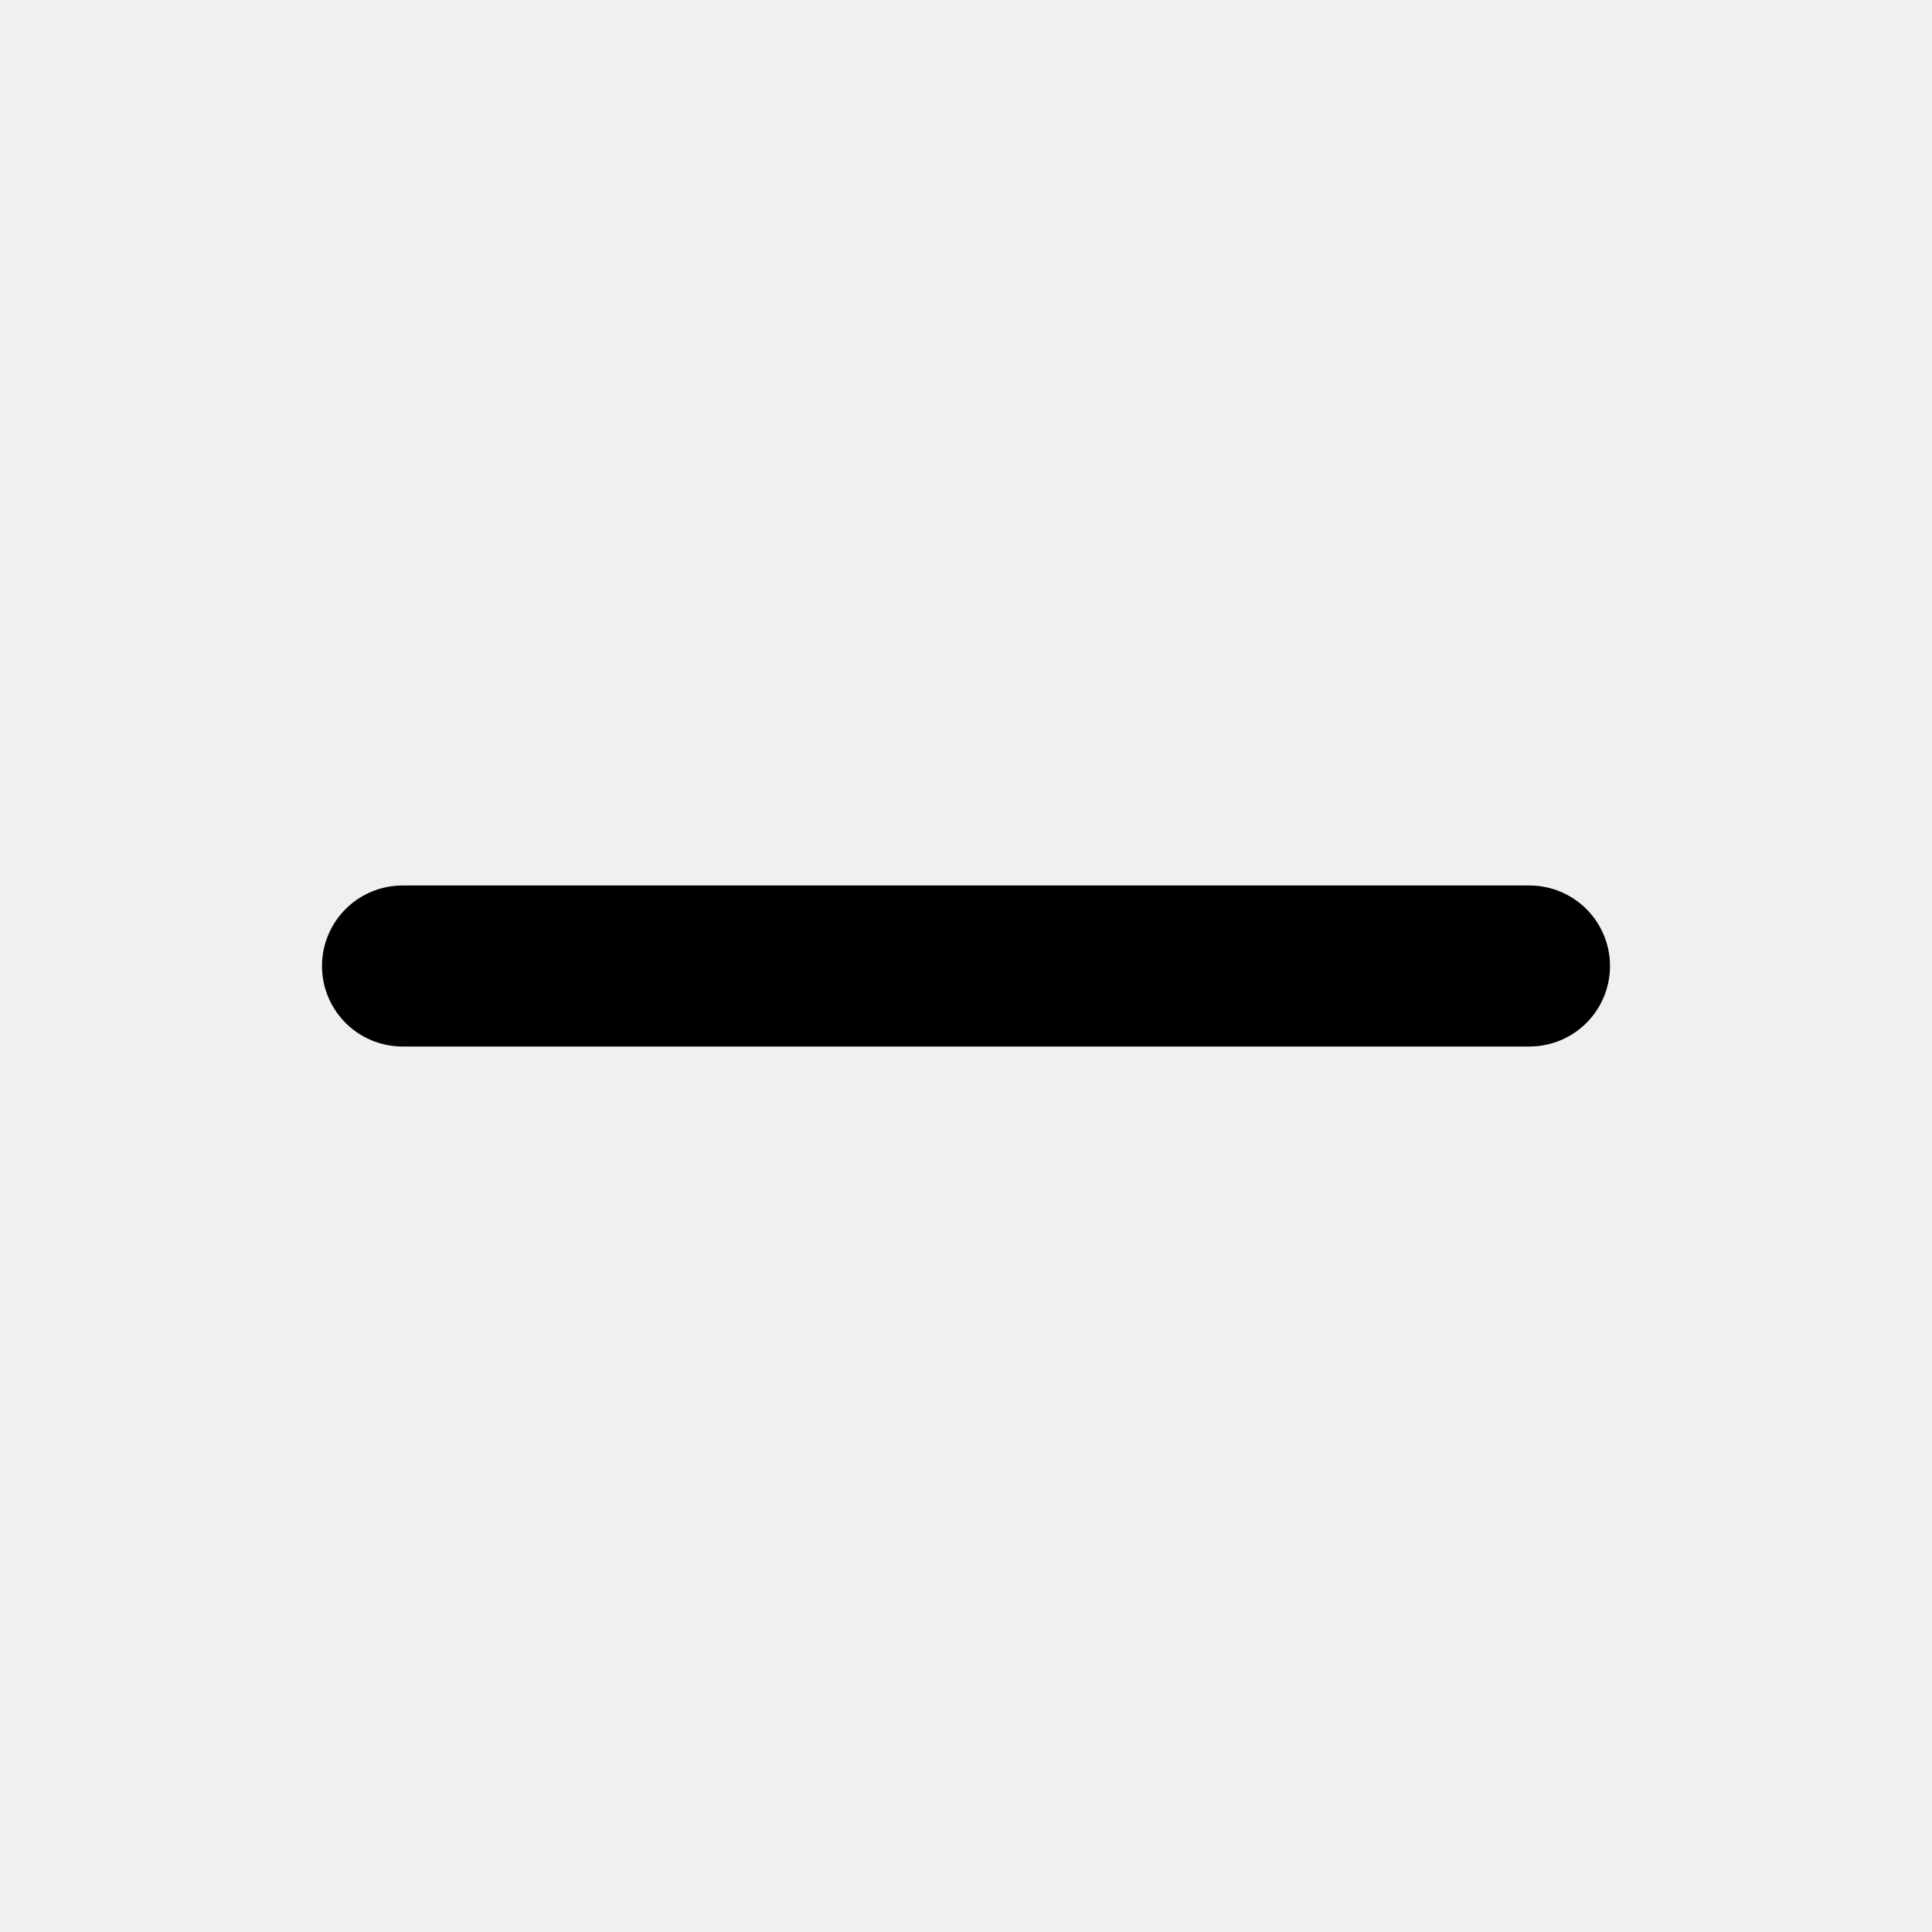
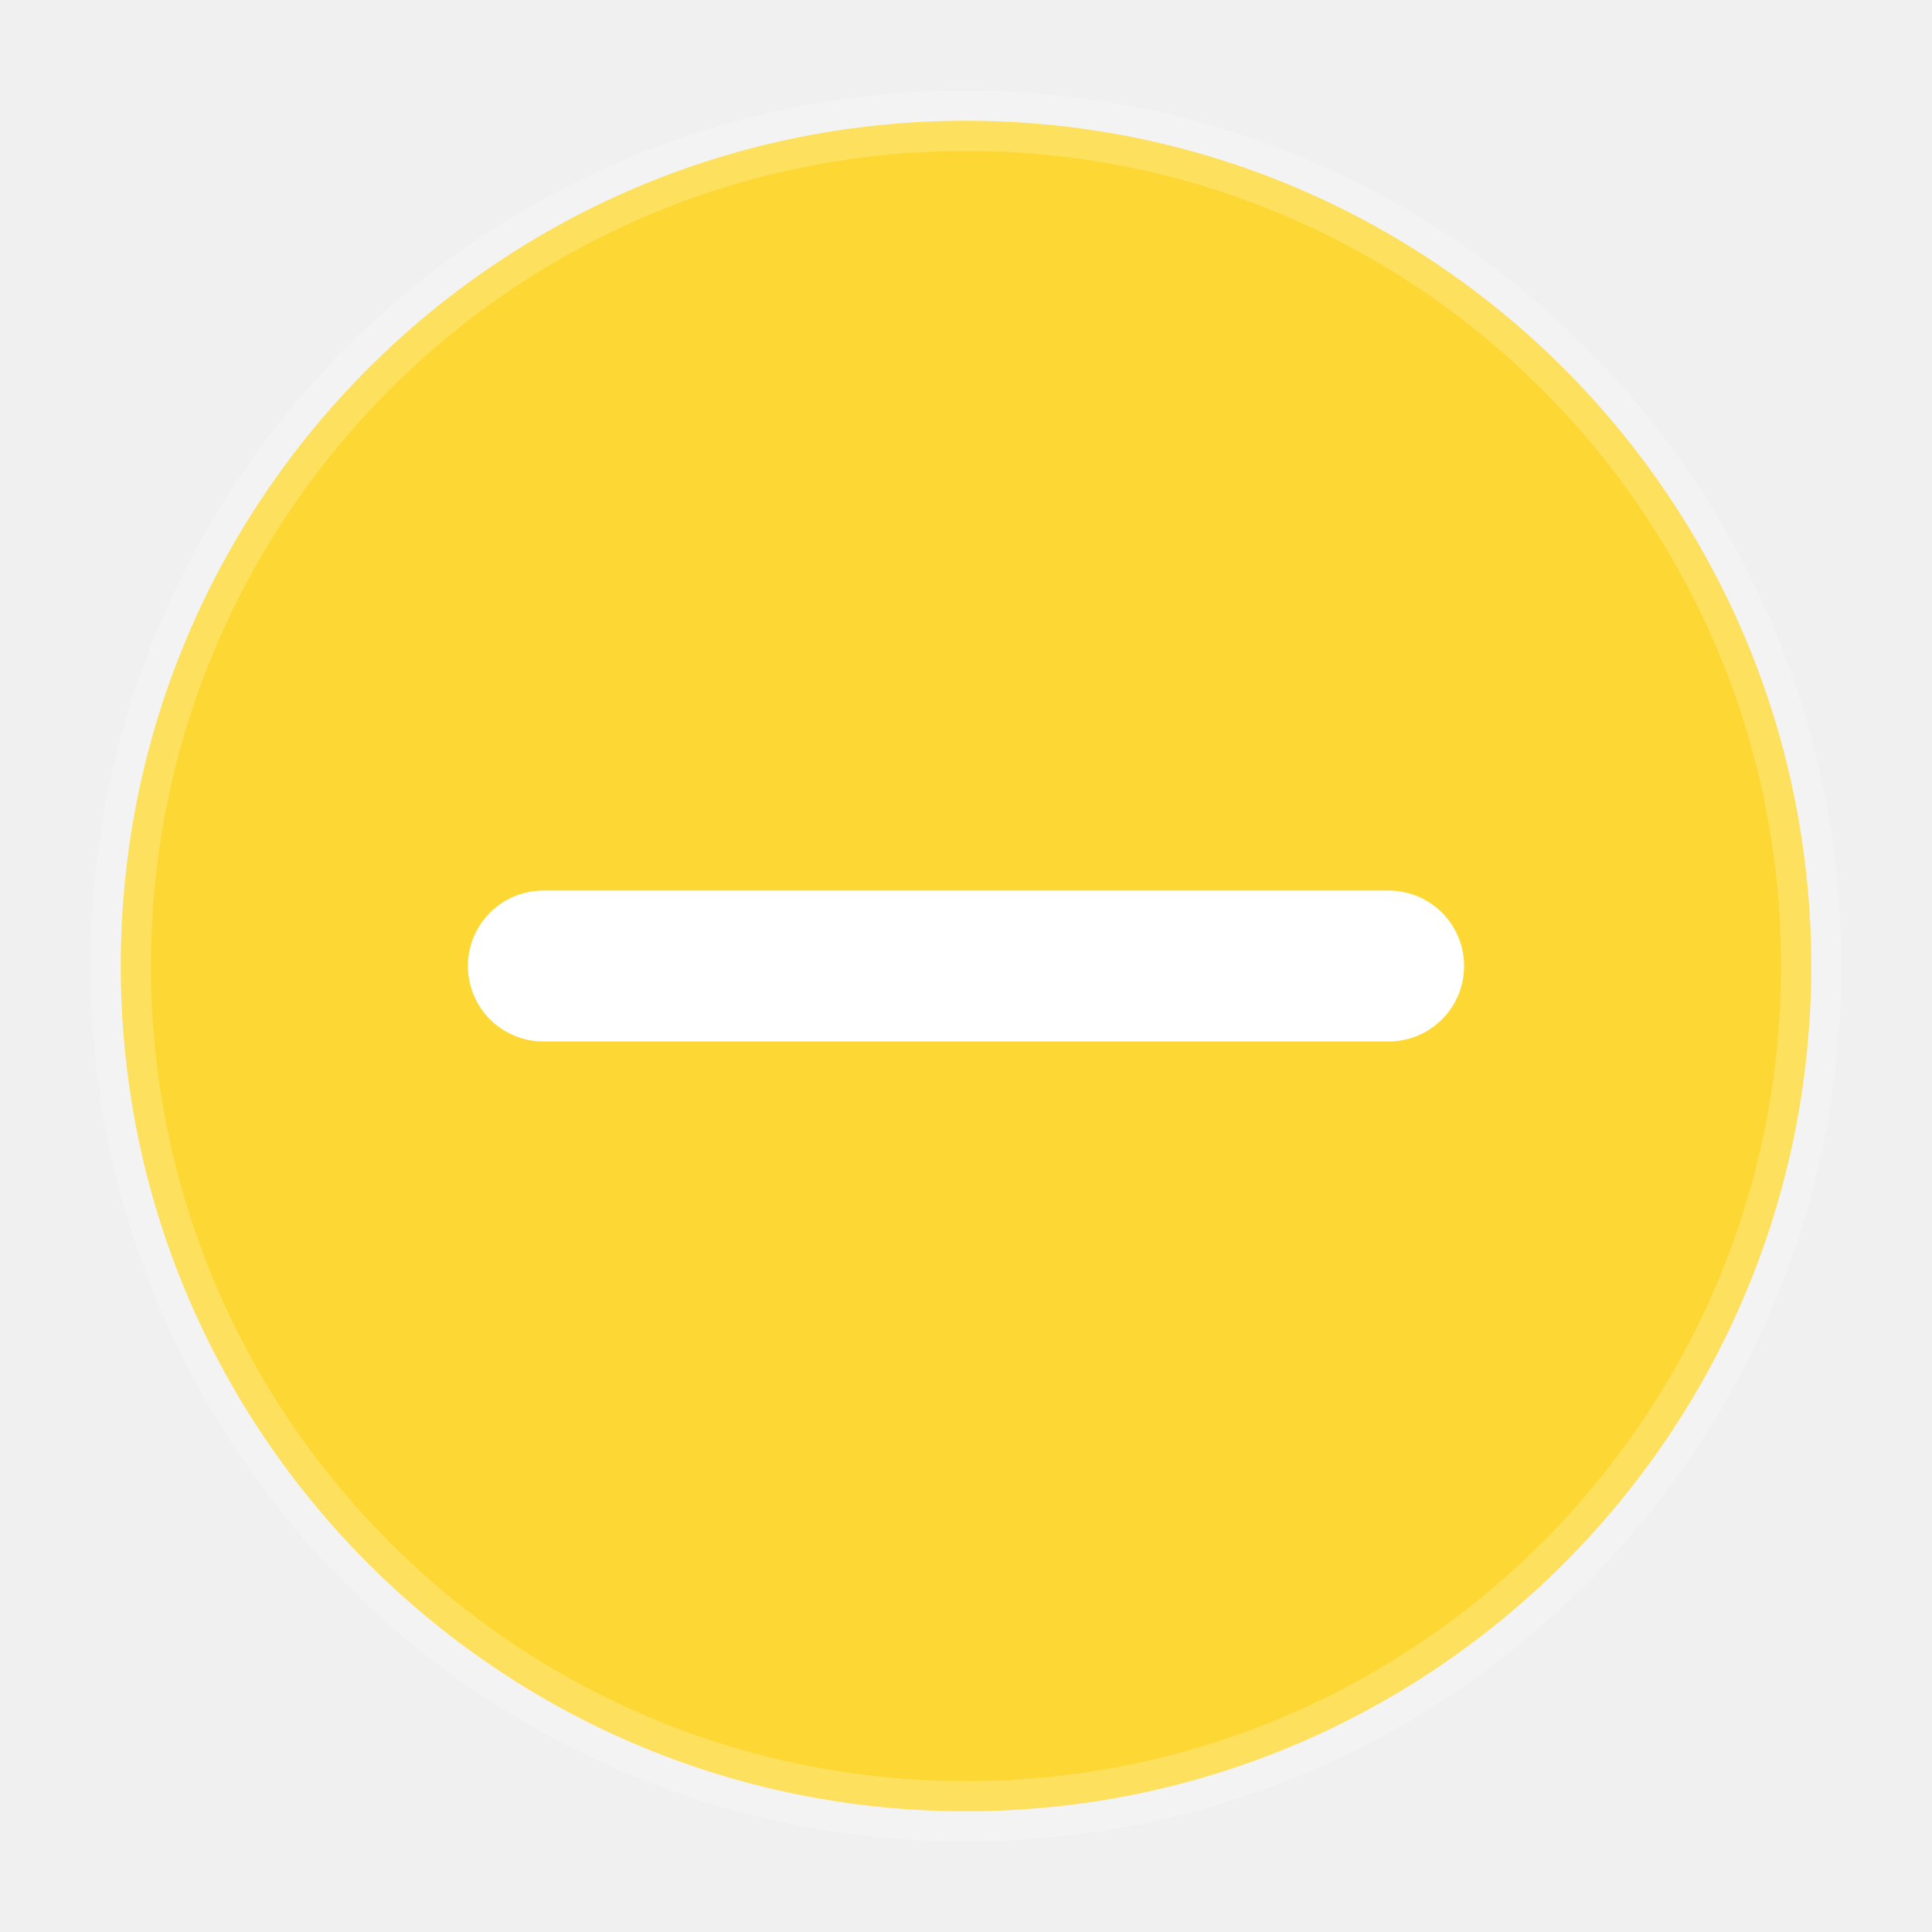
- <svg xmlns="http://www.w3.org/2000/svg" width="24" height="24" viewBox="0 0 24 24" fill="none" stroke="currentColor" stroke-width="2" stroke-linecap="round" stroke-linejoin="round">
-   <line x1="5" y1="12" x2="19" y2="12" />
+ <svg xmlns="http://www.w3.org/2000/svg" viewBox="0 0 64 64">
+   <circle cx="32" cy="32" r="28" fill="#FDD835" />
+   <circle cx="32" cy="32" r="28" fill="none" stroke="rgba(255,255,255,0.2)" stroke-width="2" />
+   <line x1="18" y1="32" x2="46" y2="32" stroke="white" stroke-width="5" stroke-linecap="round" />
</svg>
